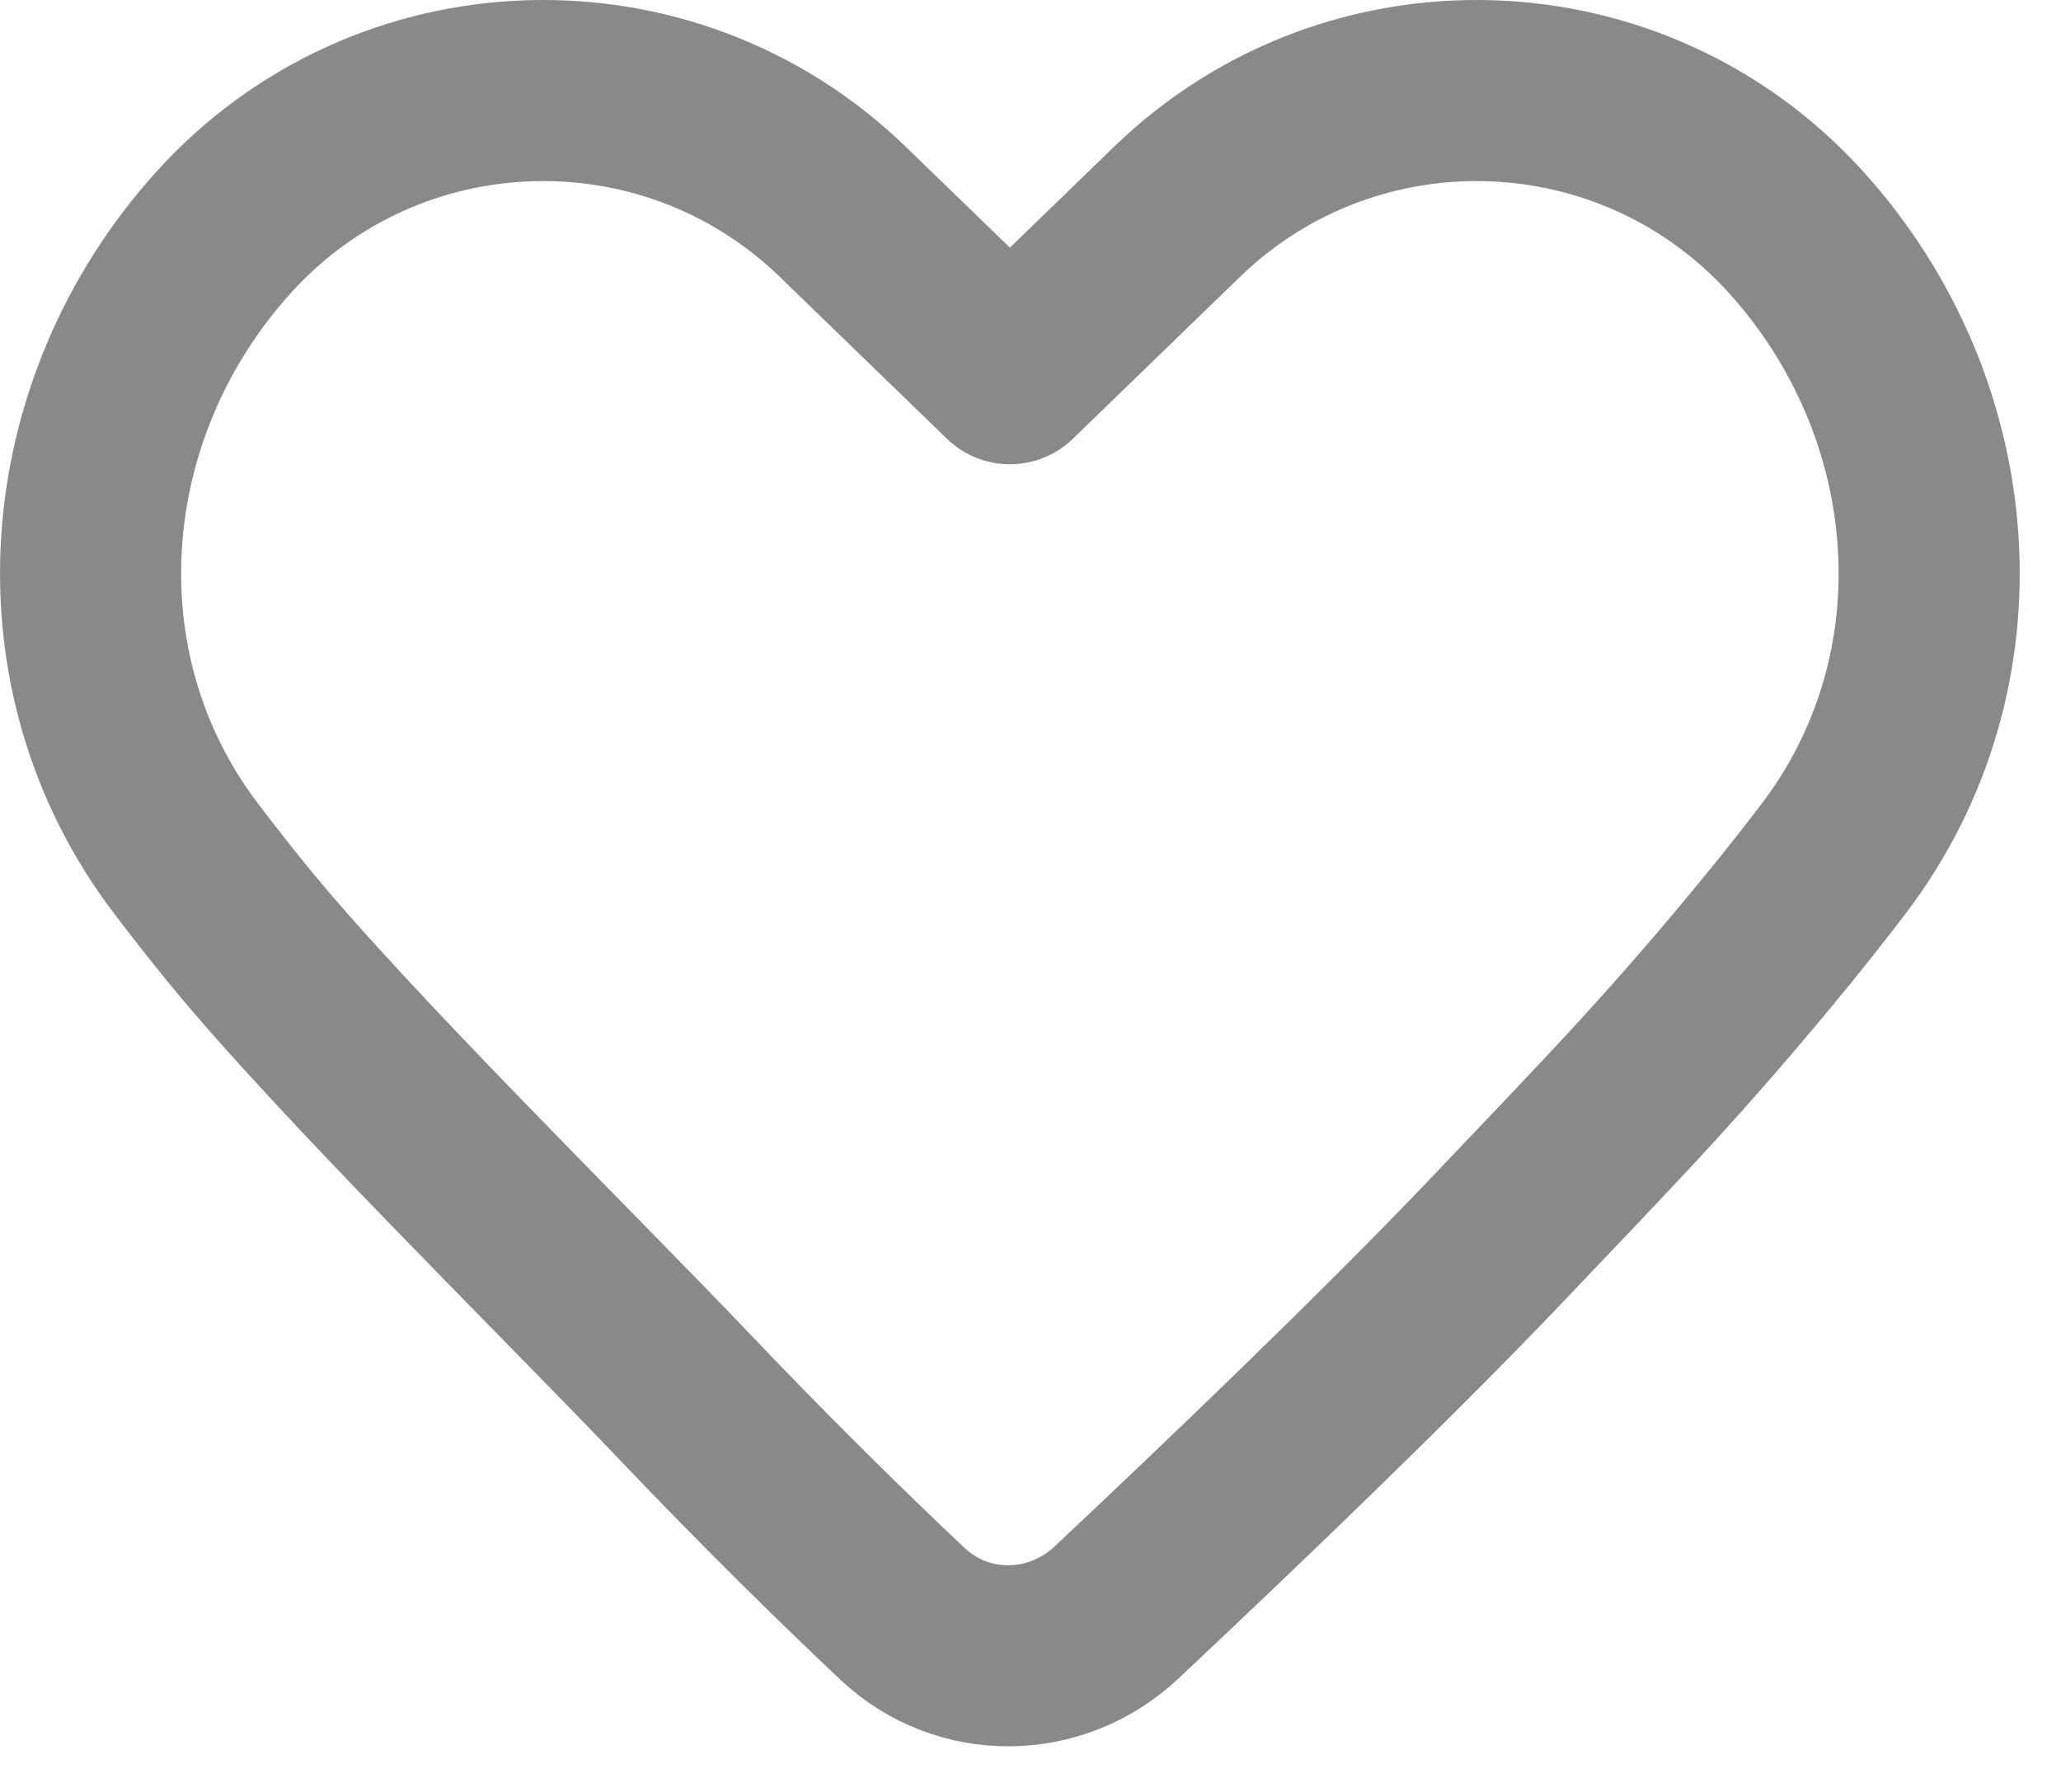
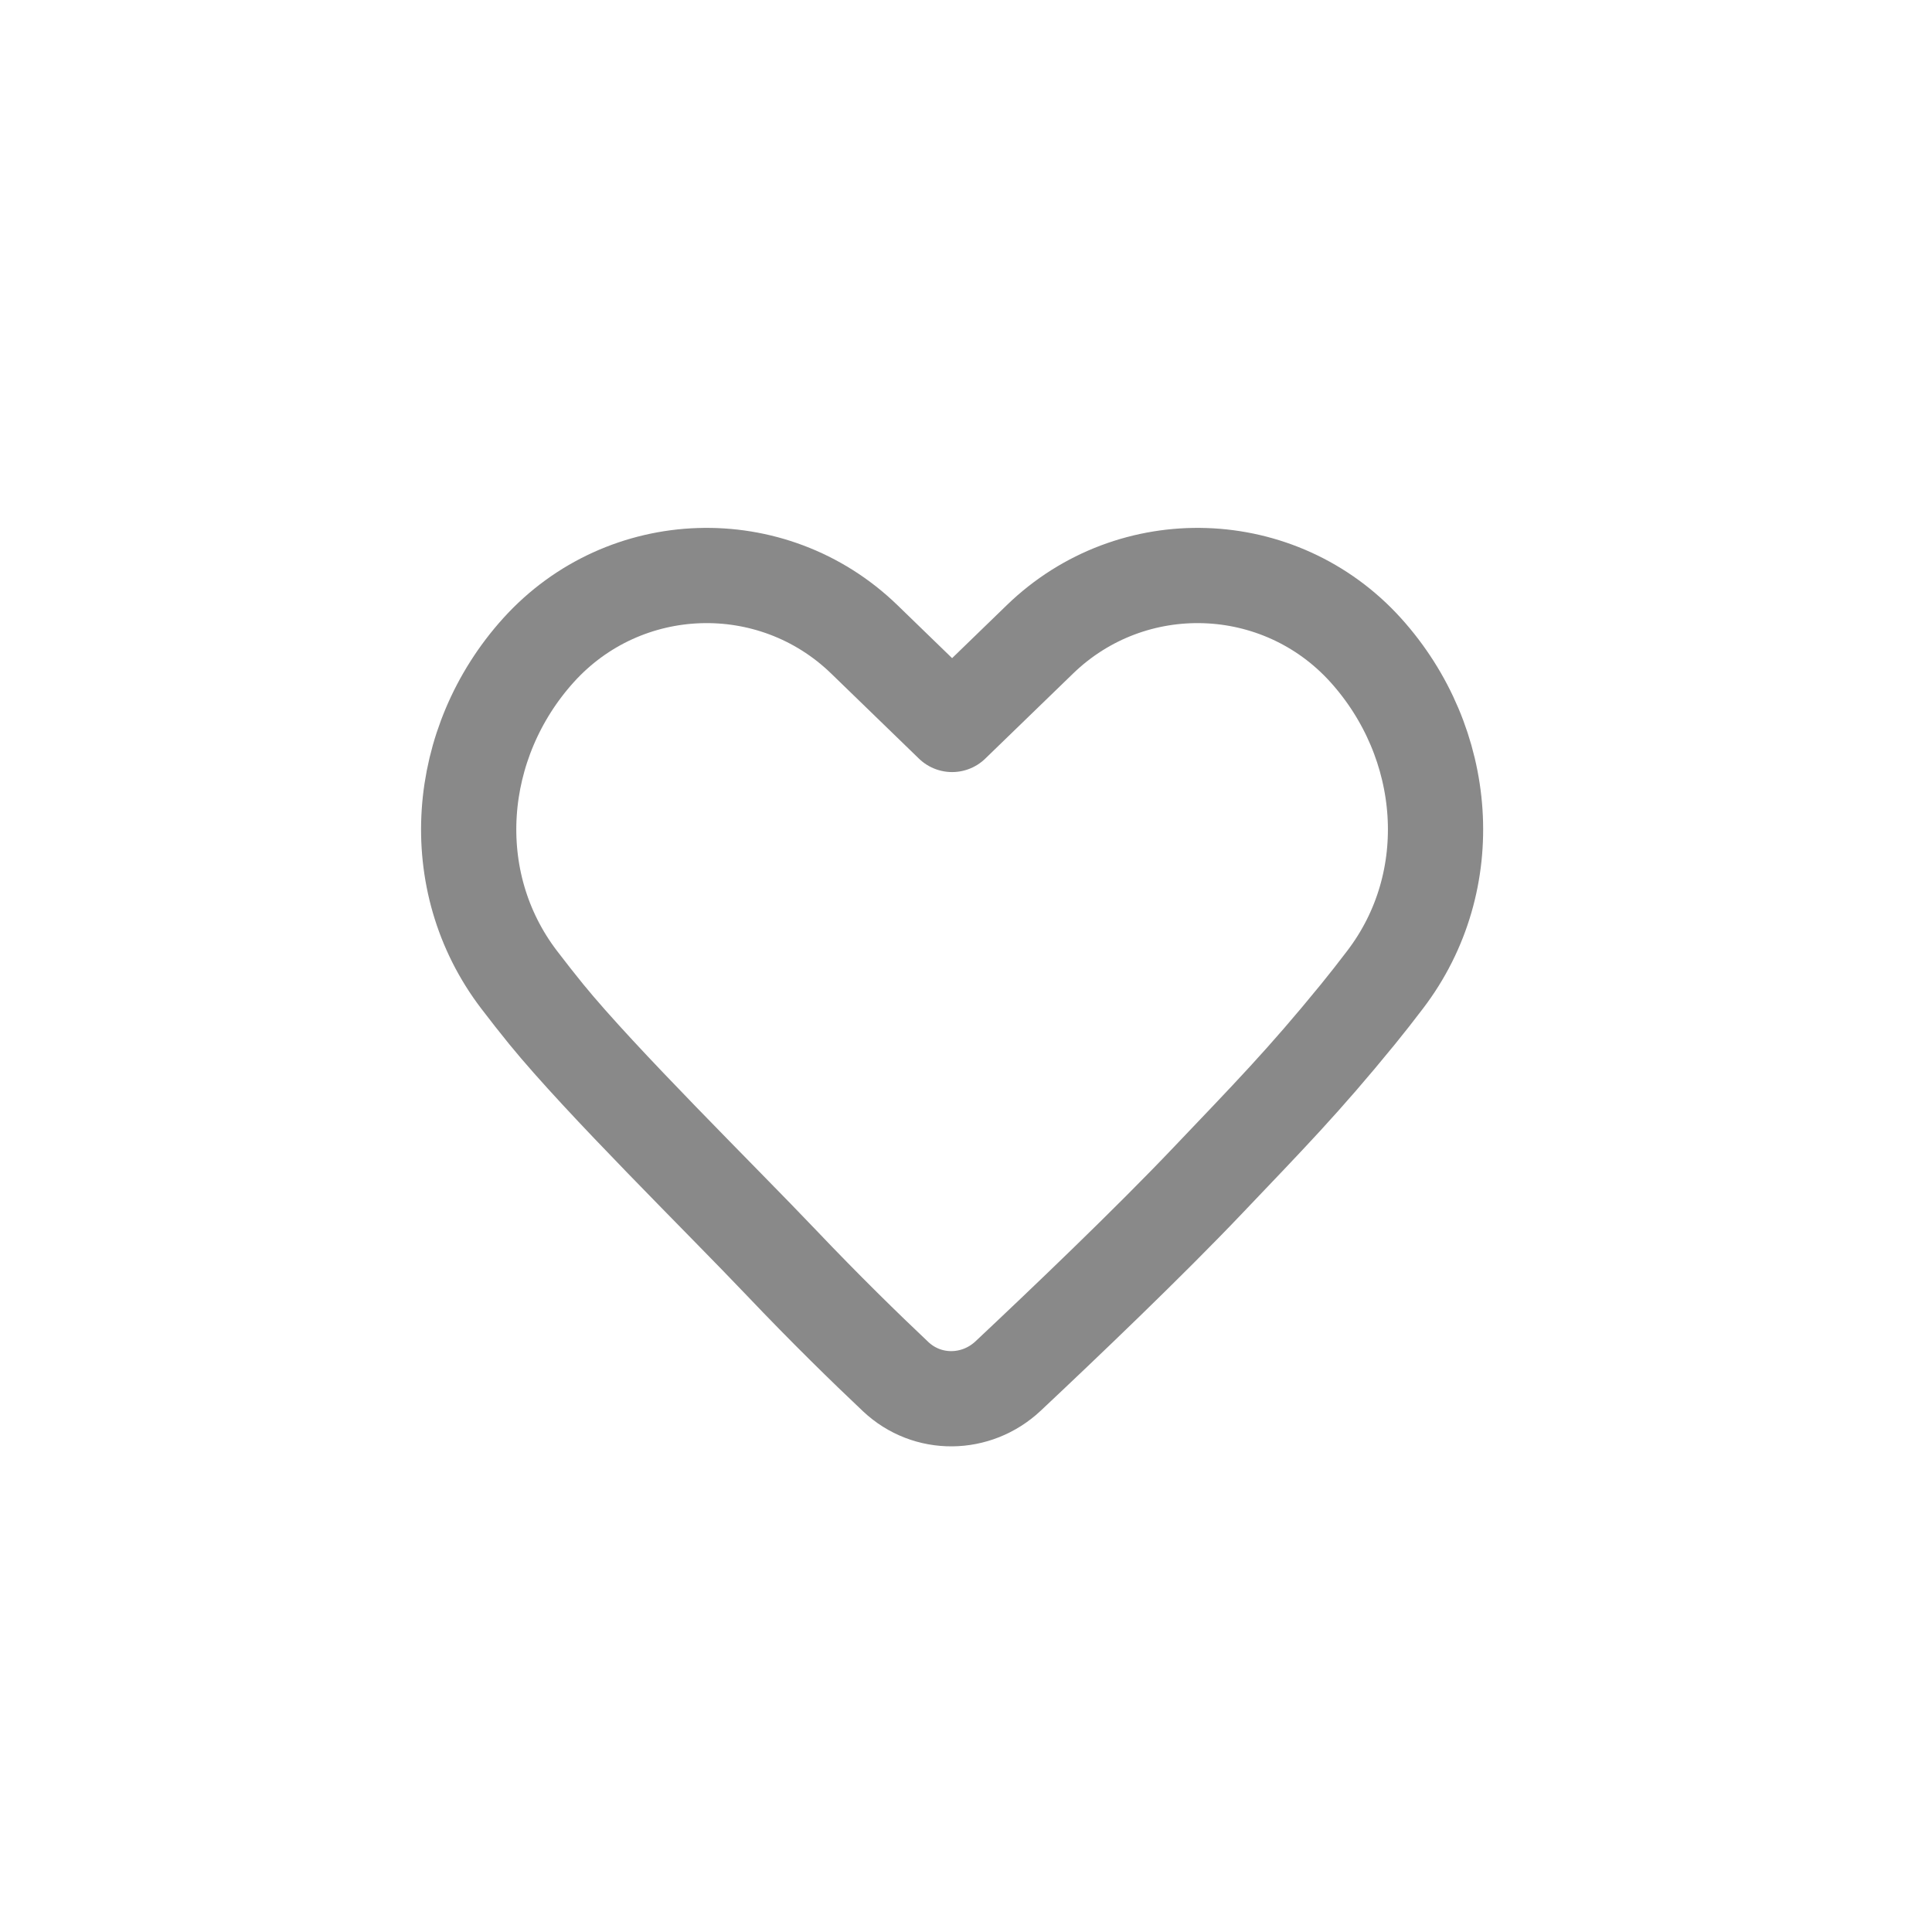
- <svg xmlns="http://www.w3.org/2000/svg" width="23" height="20" viewBox="0 0 23 20" fill="none">
-   <path d="M13.134 2.365L11.27 4.171L9.406 2.365C7.452 0.472 4.316 0.576 2.493 2.596C0.723 4.556 0.479 7.491 2.082 9.59C2.279 9.848 2.472 10.095 2.657 10.321C3.823 11.752 6.368 14.251 7.643 15.592C8.585 16.582 9.432 17.409 10.07 18.011C10.744 18.646 11.784 18.632 12.459 17.998C13.635 16.893 15.439 15.171 16.71 13.835C17.985 12.493 18.716 11.752 19.883 10.321C20.067 10.095 20.261 9.848 20.458 9.59C22.06 7.491 21.817 4.556 20.047 2.596C18.223 0.576 15.088 0.472 13.134 2.365Z" stroke="#898989" stroke-width="2.021" stroke-linecap="round" stroke-linejoin="round" />
+ <svg xmlns="http://www.w3.org/2000/svg" width="41" height="41" viewBox="0 0 41 41" fill="none">
+   <path d="M22.069 13.568L20.205 15.374L18.342 13.568C16.387 11.674 13.252 11.779 11.428 13.798C9.658 15.758 9.415 18.694 11.017 20.792C11.214 21.05 11.408 21.297 11.592 21.523C12.759 22.954 15.304 25.453 16.579 26.794C17.521 27.785 18.368 28.611 19.006 29.213C19.679 29.849 20.719 29.835 21.394 29.201C22.571 28.095 24.375 26.374 25.645 25.037C26.921 23.696 27.652 22.954 28.819 21.523C29.003 21.297 29.197 21.05 29.393 20.792C30.996 18.694 30.752 15.758 28.983 13.798C27.159 11.779 24.024 11.674 22.069 13.568Z" stroke="#898989" stroke-width="2.021" stroke-linecap="round" stroke-linejoin="round" />
</svg>
